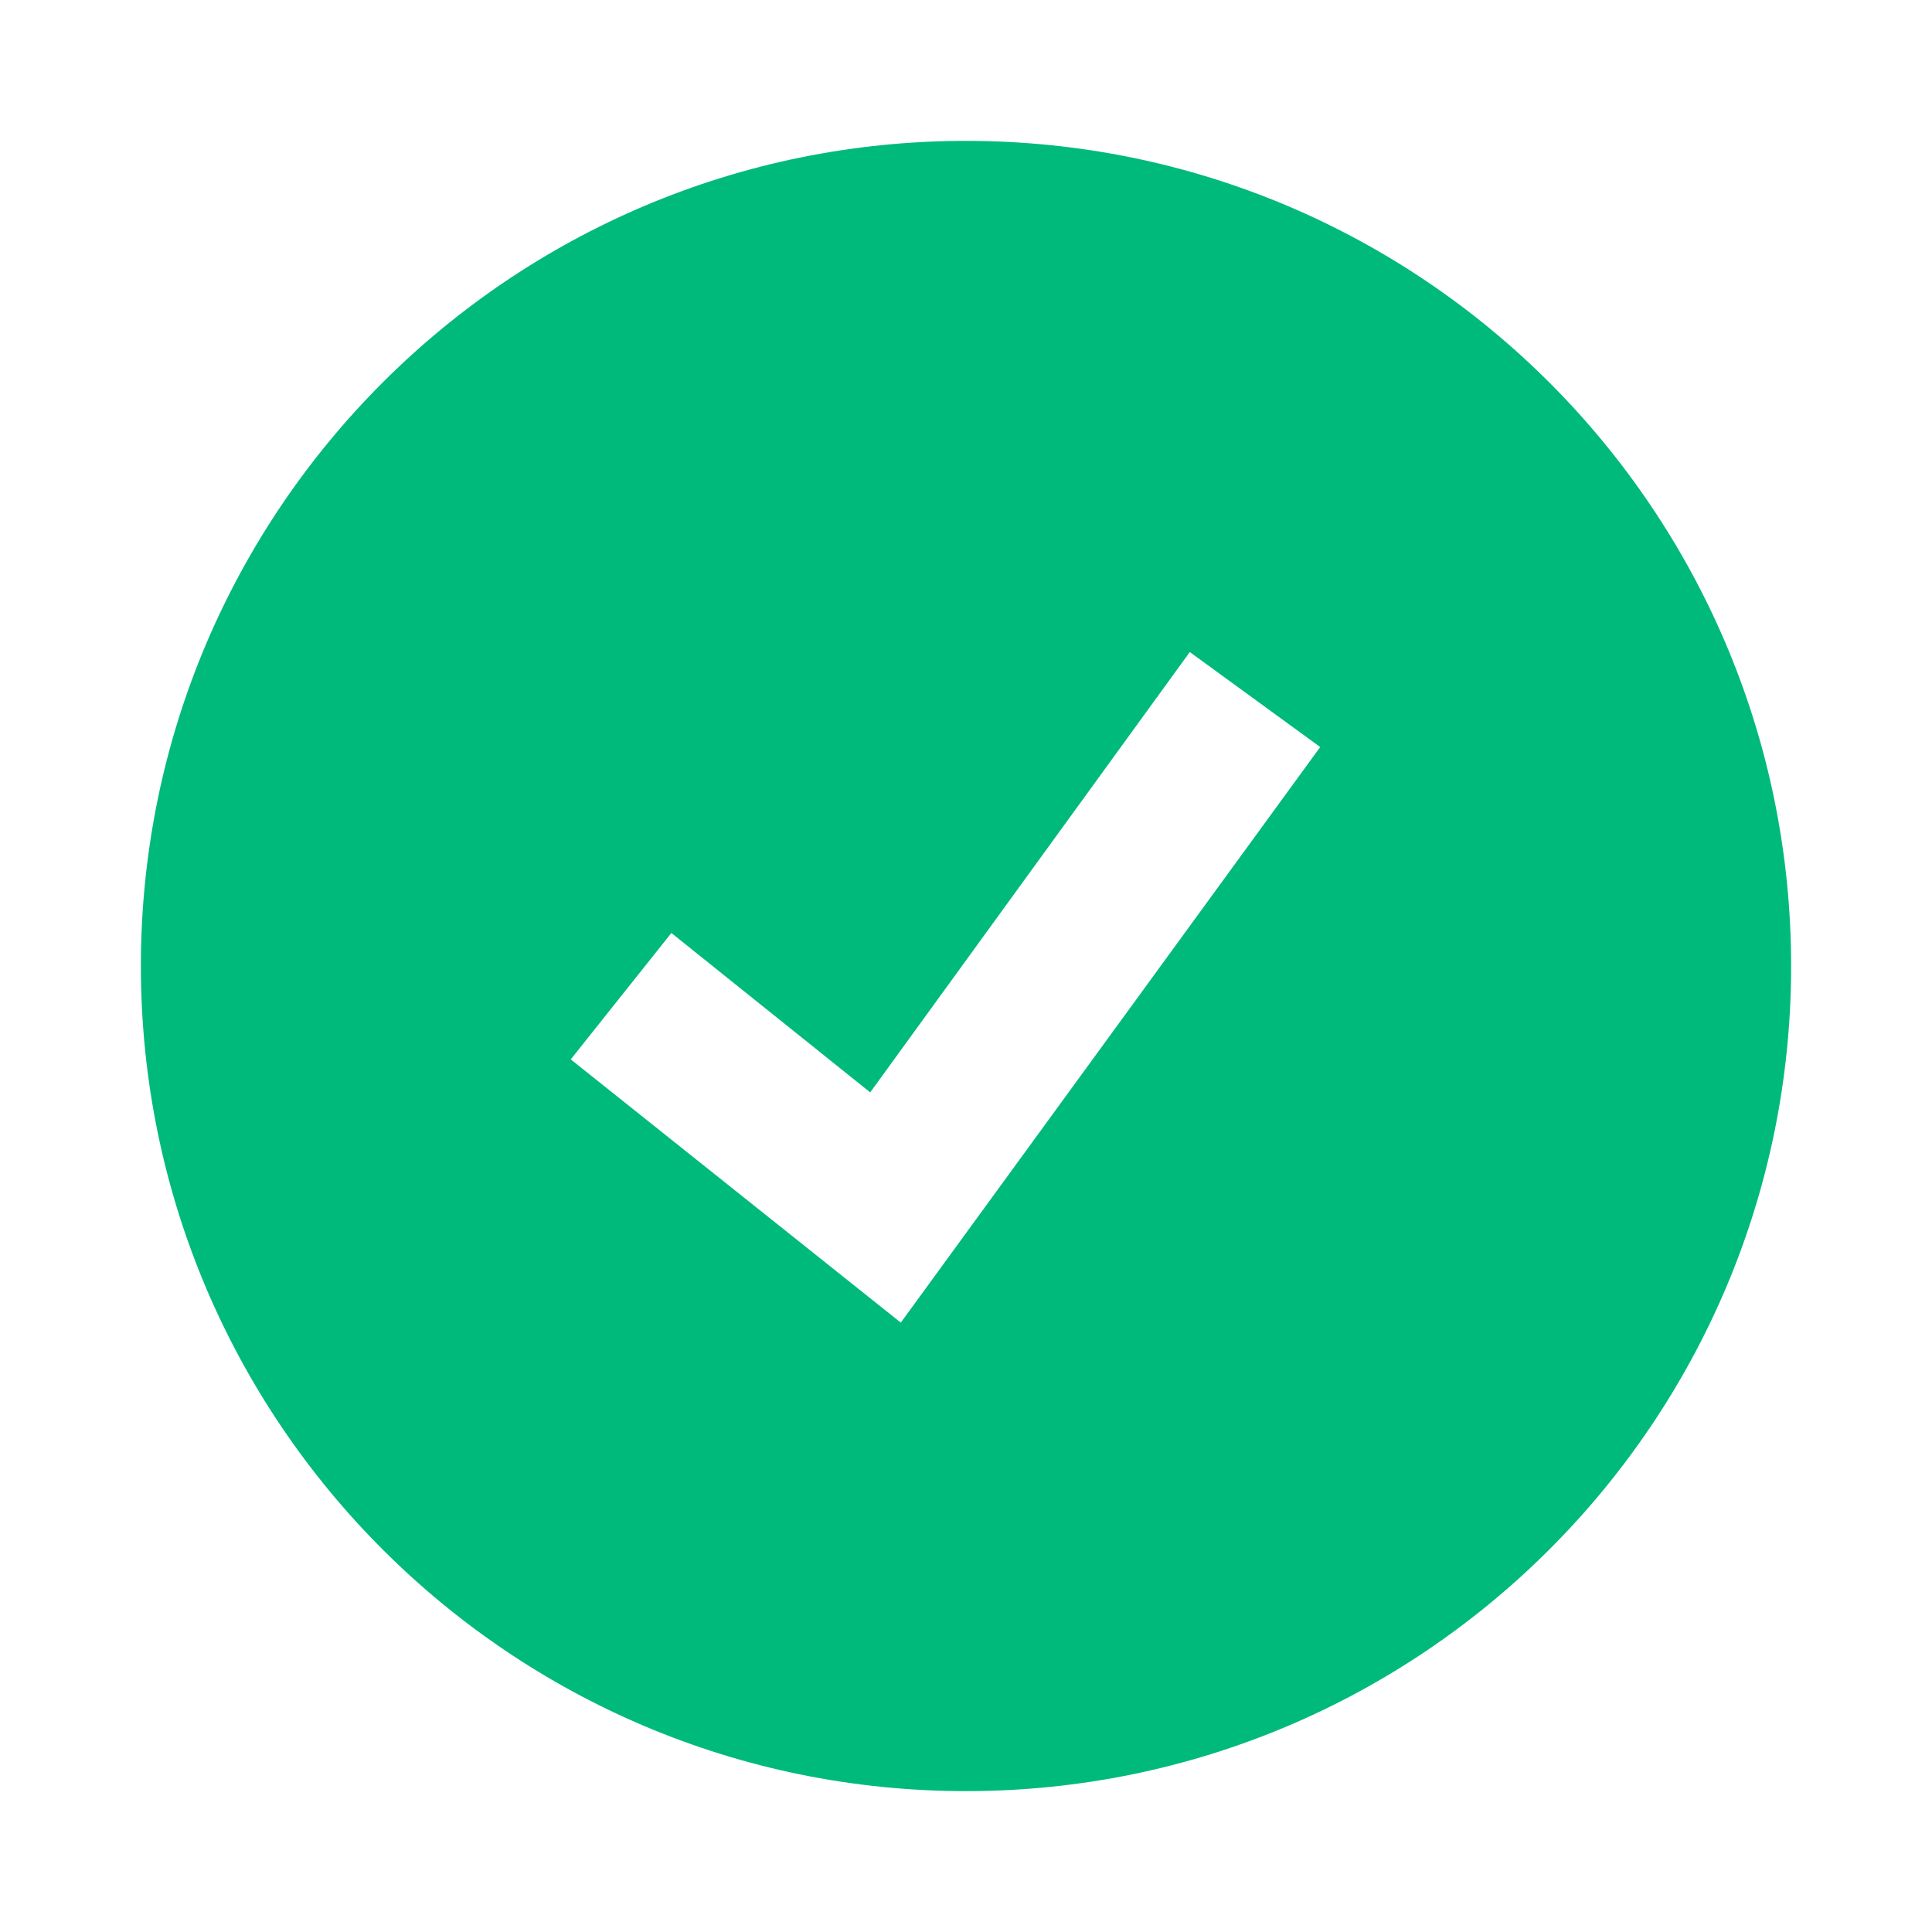
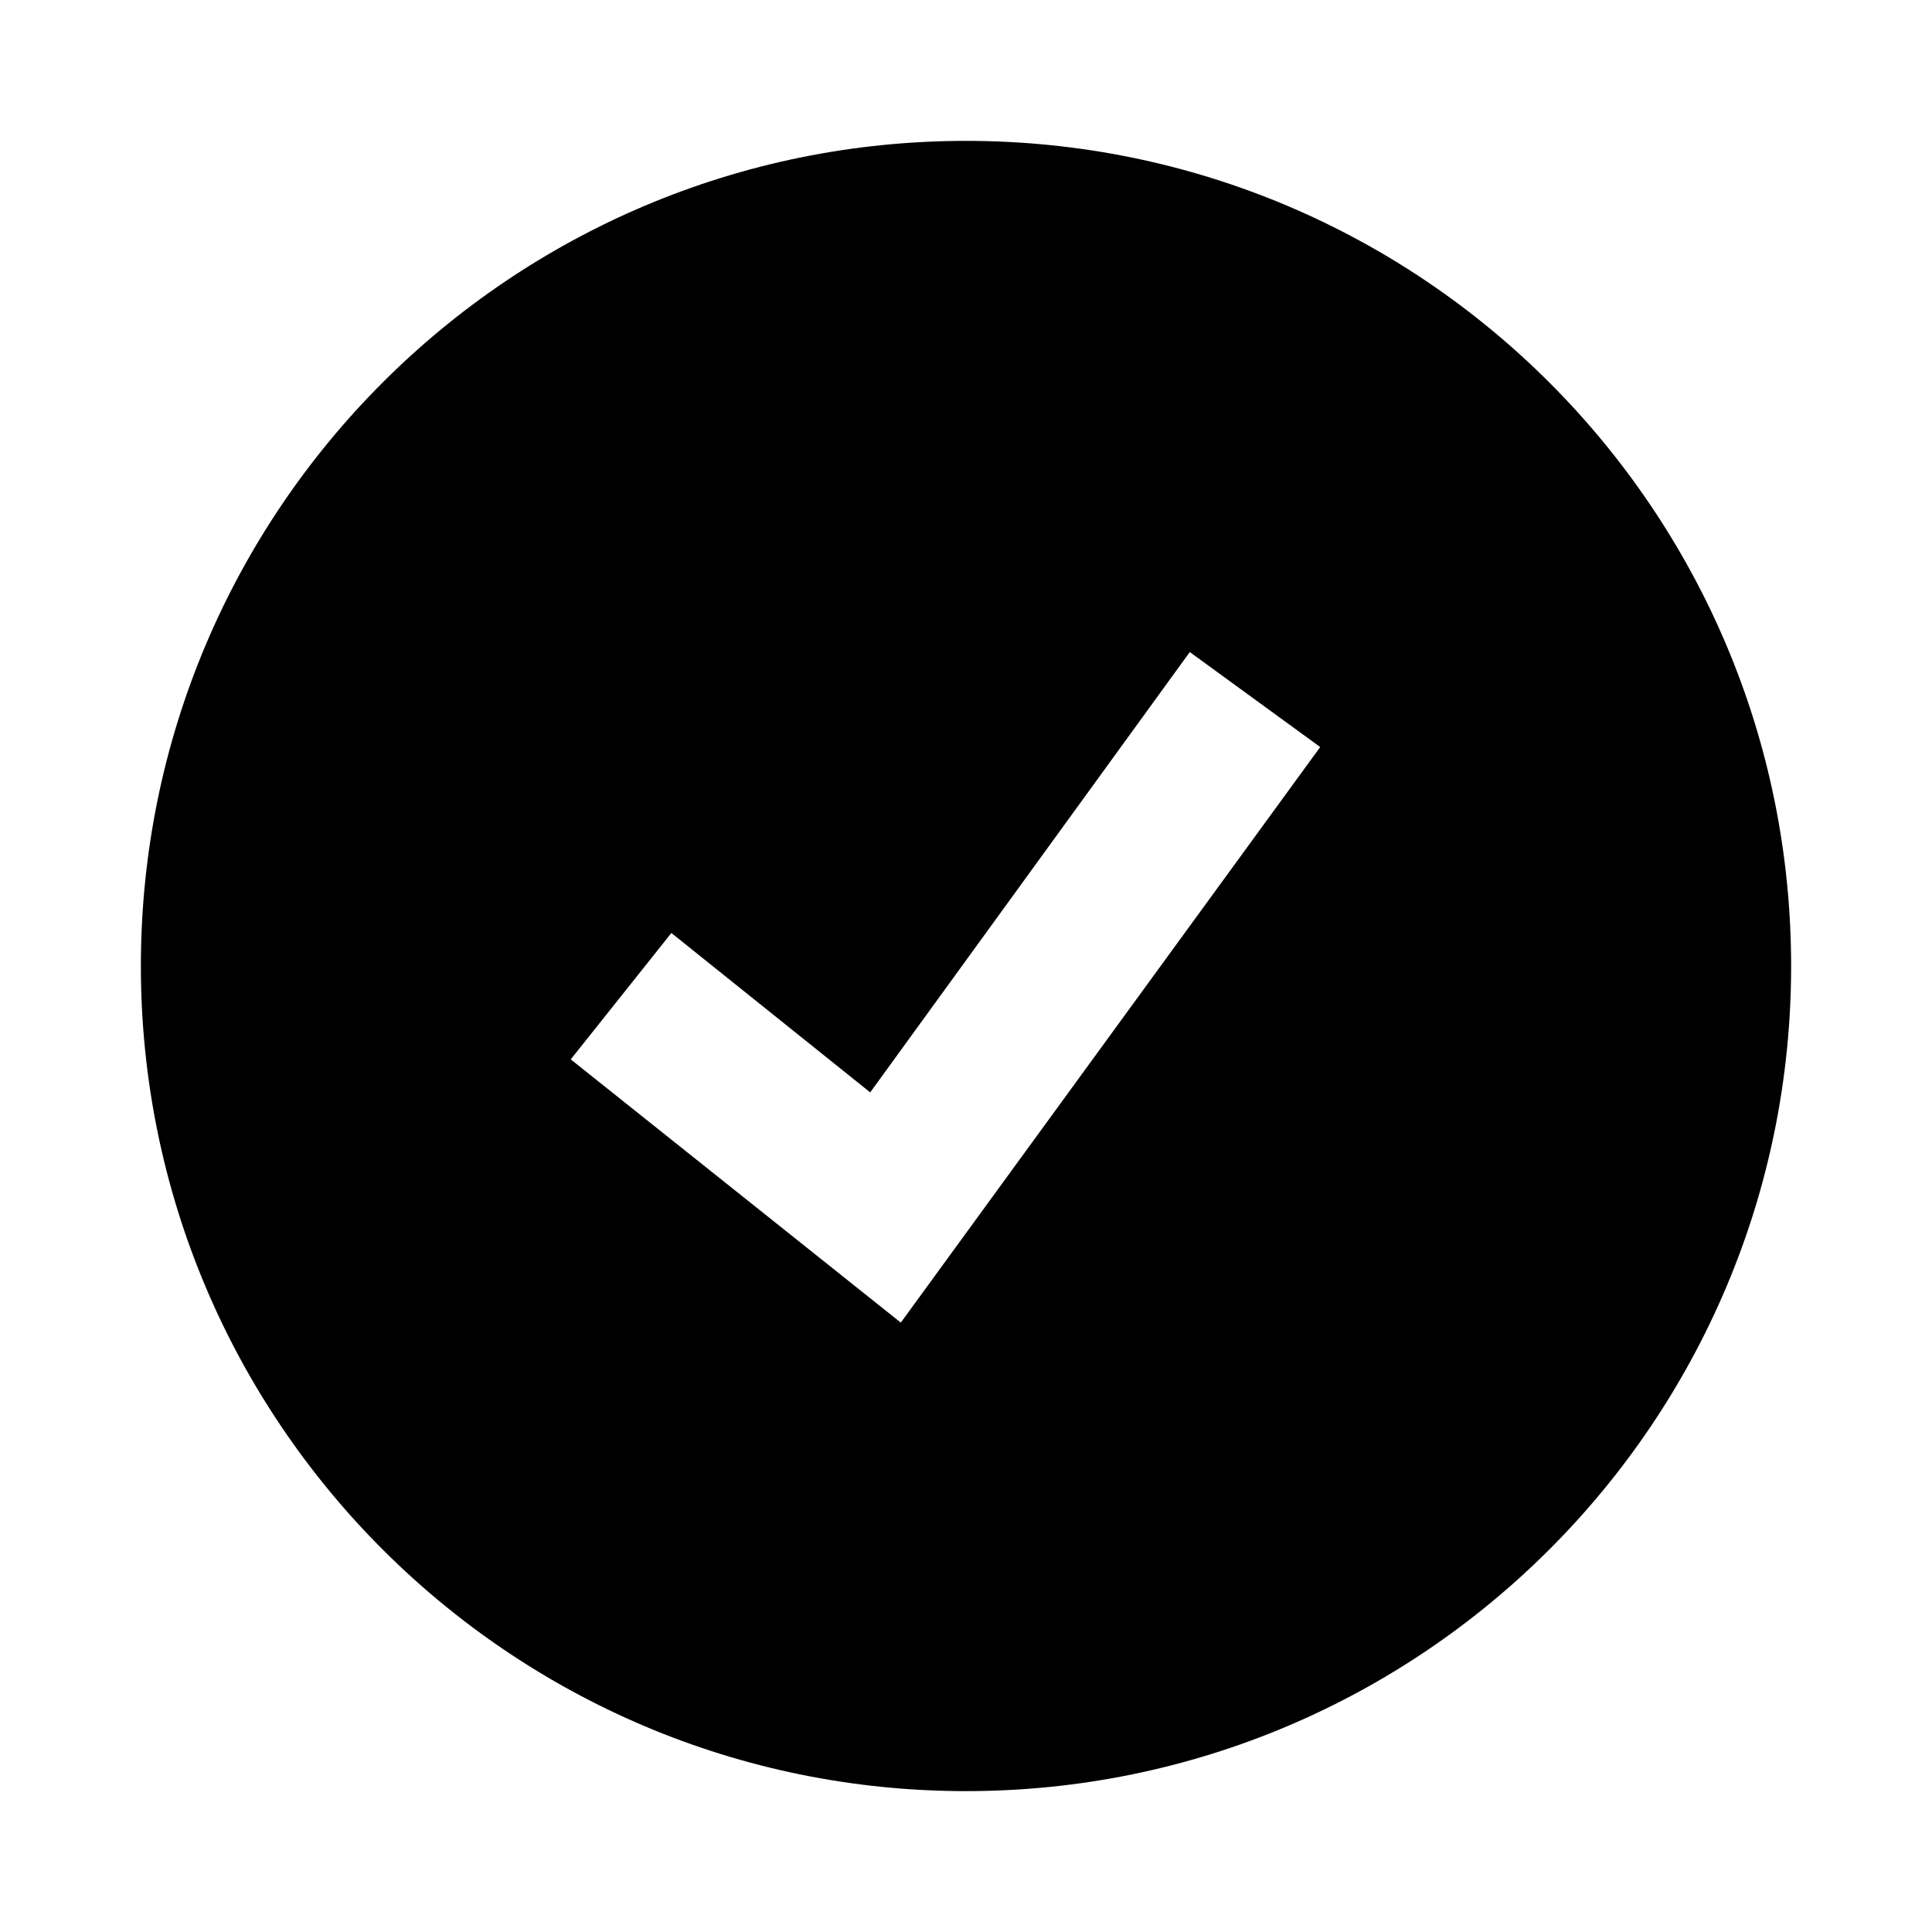
- <svg viewBox="0 0 24 24" className="mr-2 ml-3 h-[1.172rem]" fill="#00ba7c">
+ <svg viewBox="0 0 24 24" className="mr-2 ml-3 h-[1.172rem]" fill="currentColor">
  <path d="M12 1.75C6.34 1.75 1.75 6.34 1.75 12S6.34 22.25 12 22.25 22.25 17.66 22.25 12 17.66 1.75 12 1.75zm-.81 14.68l-4.1-3.27 1.25-1.57 2.47 1.98 3.97-5.47 1.62 1.18-5.21 7.15z" />
</svg>
